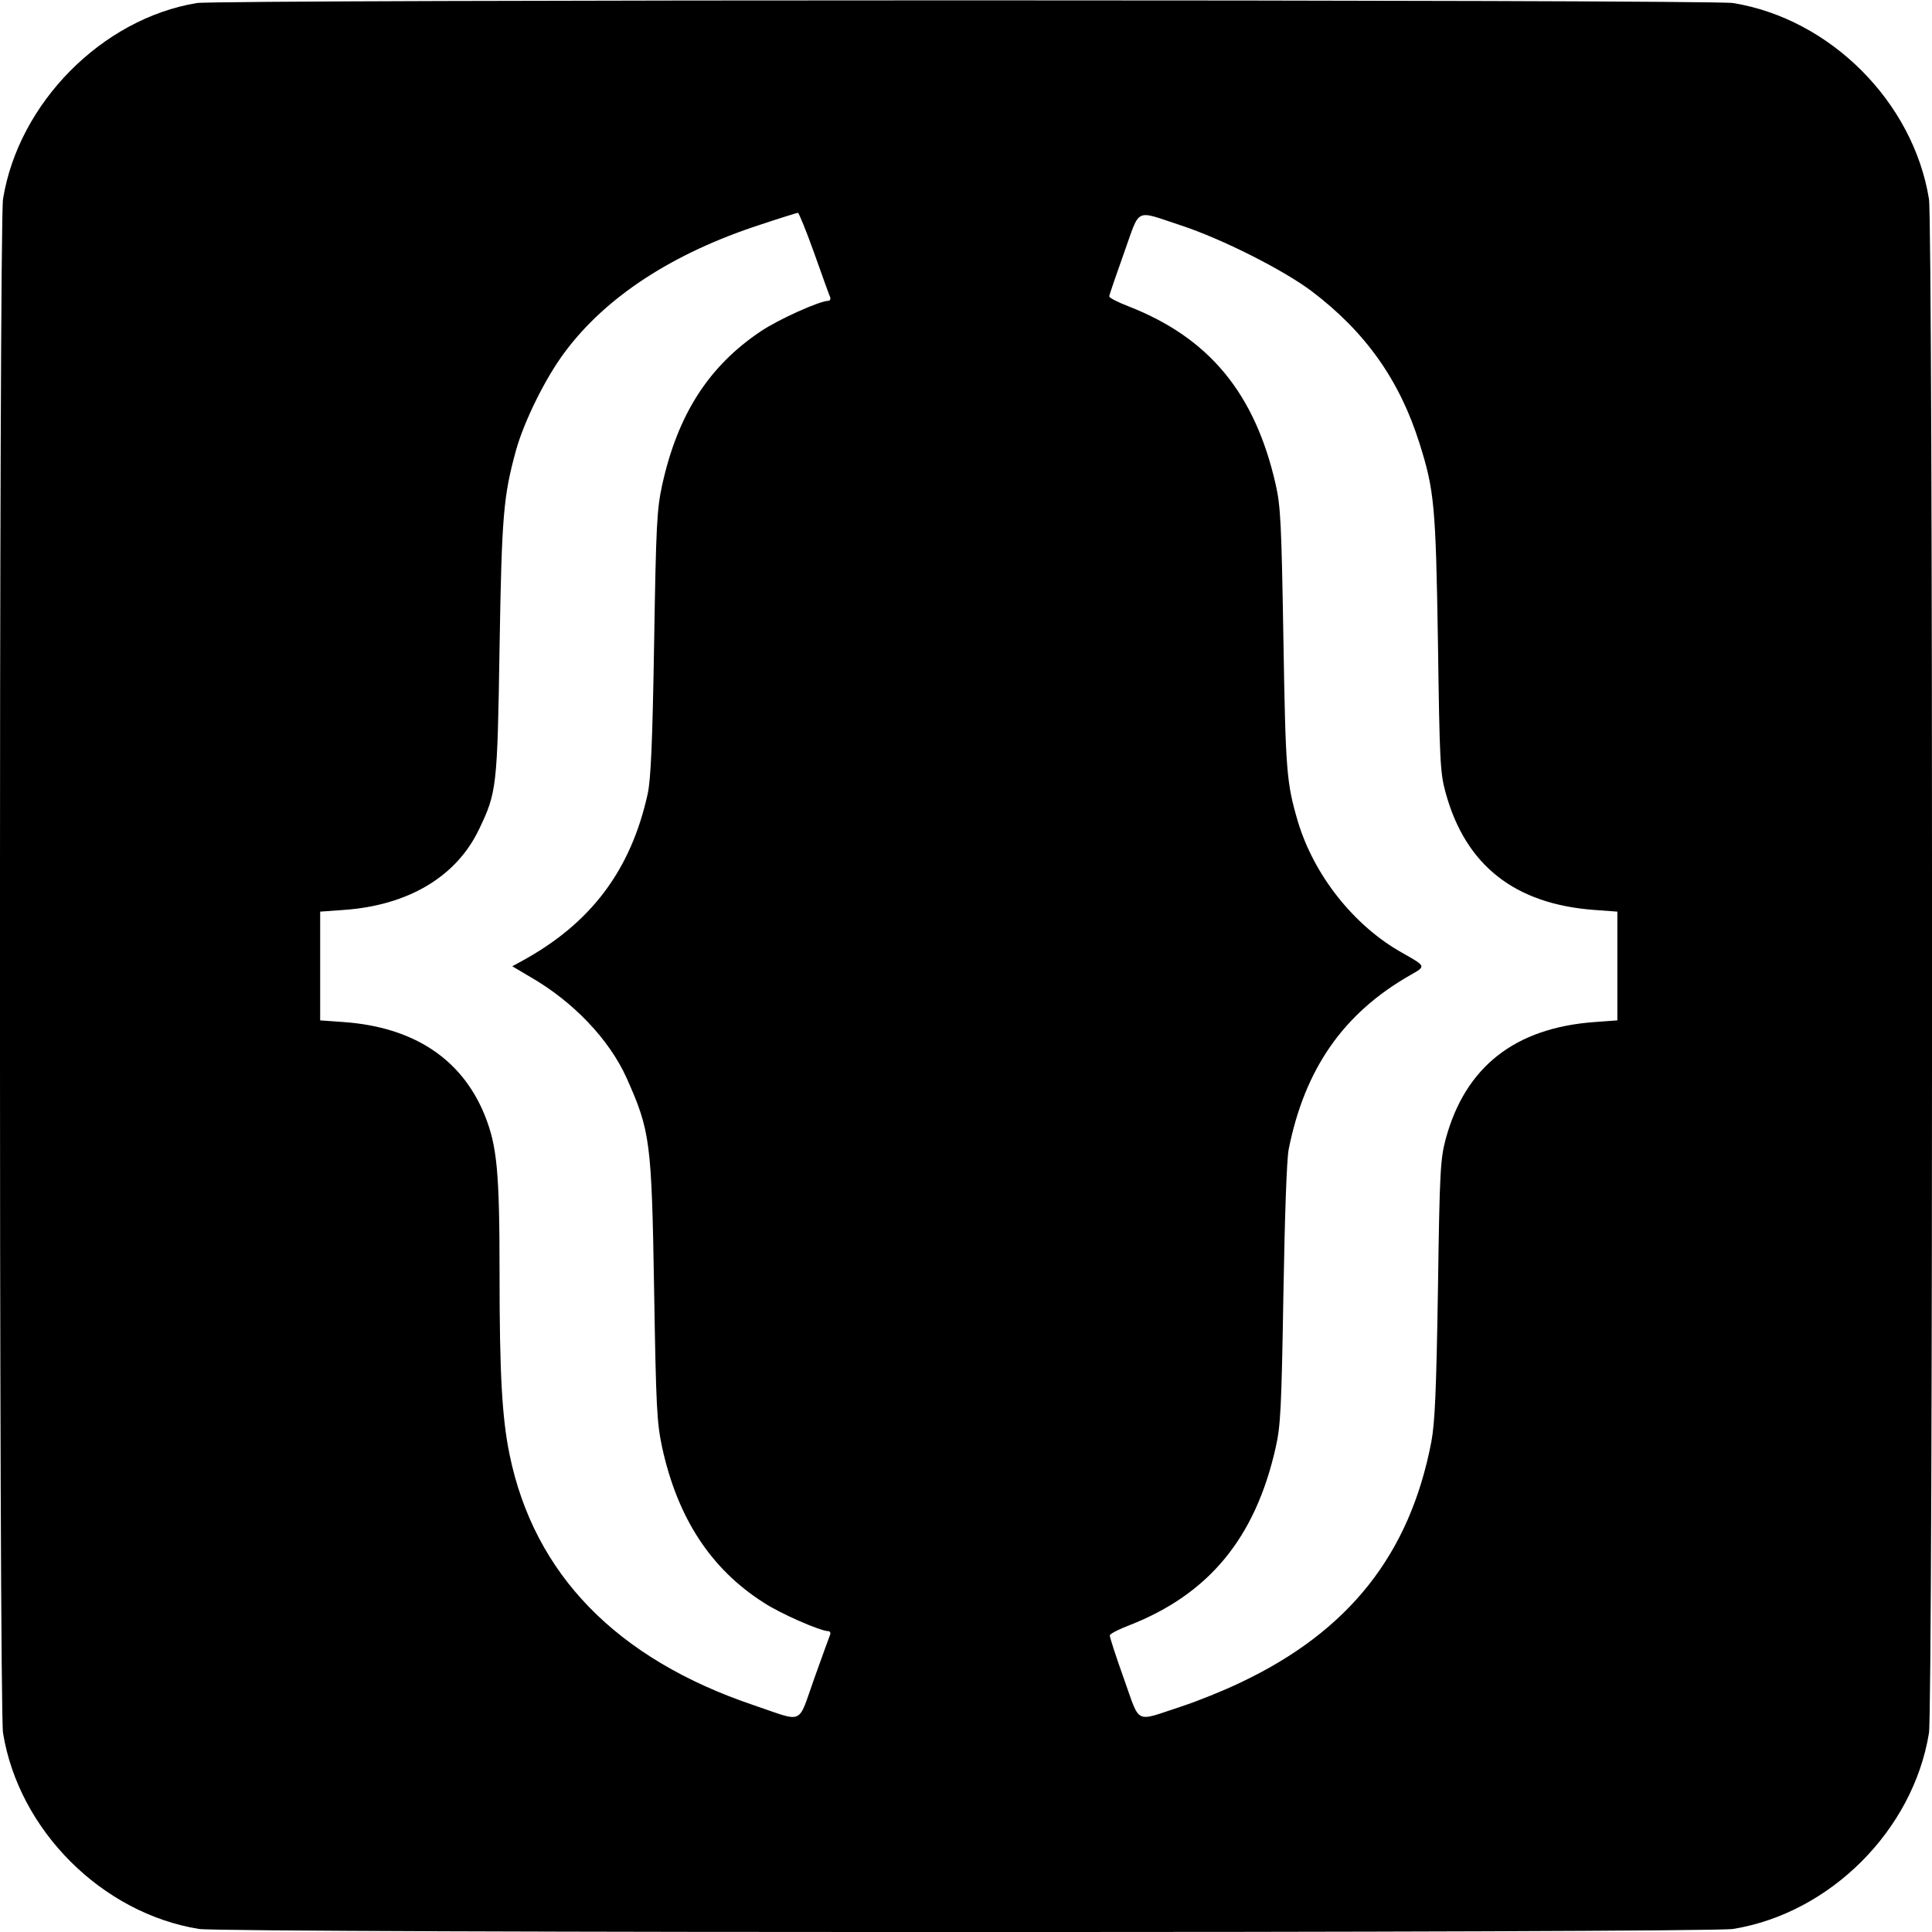
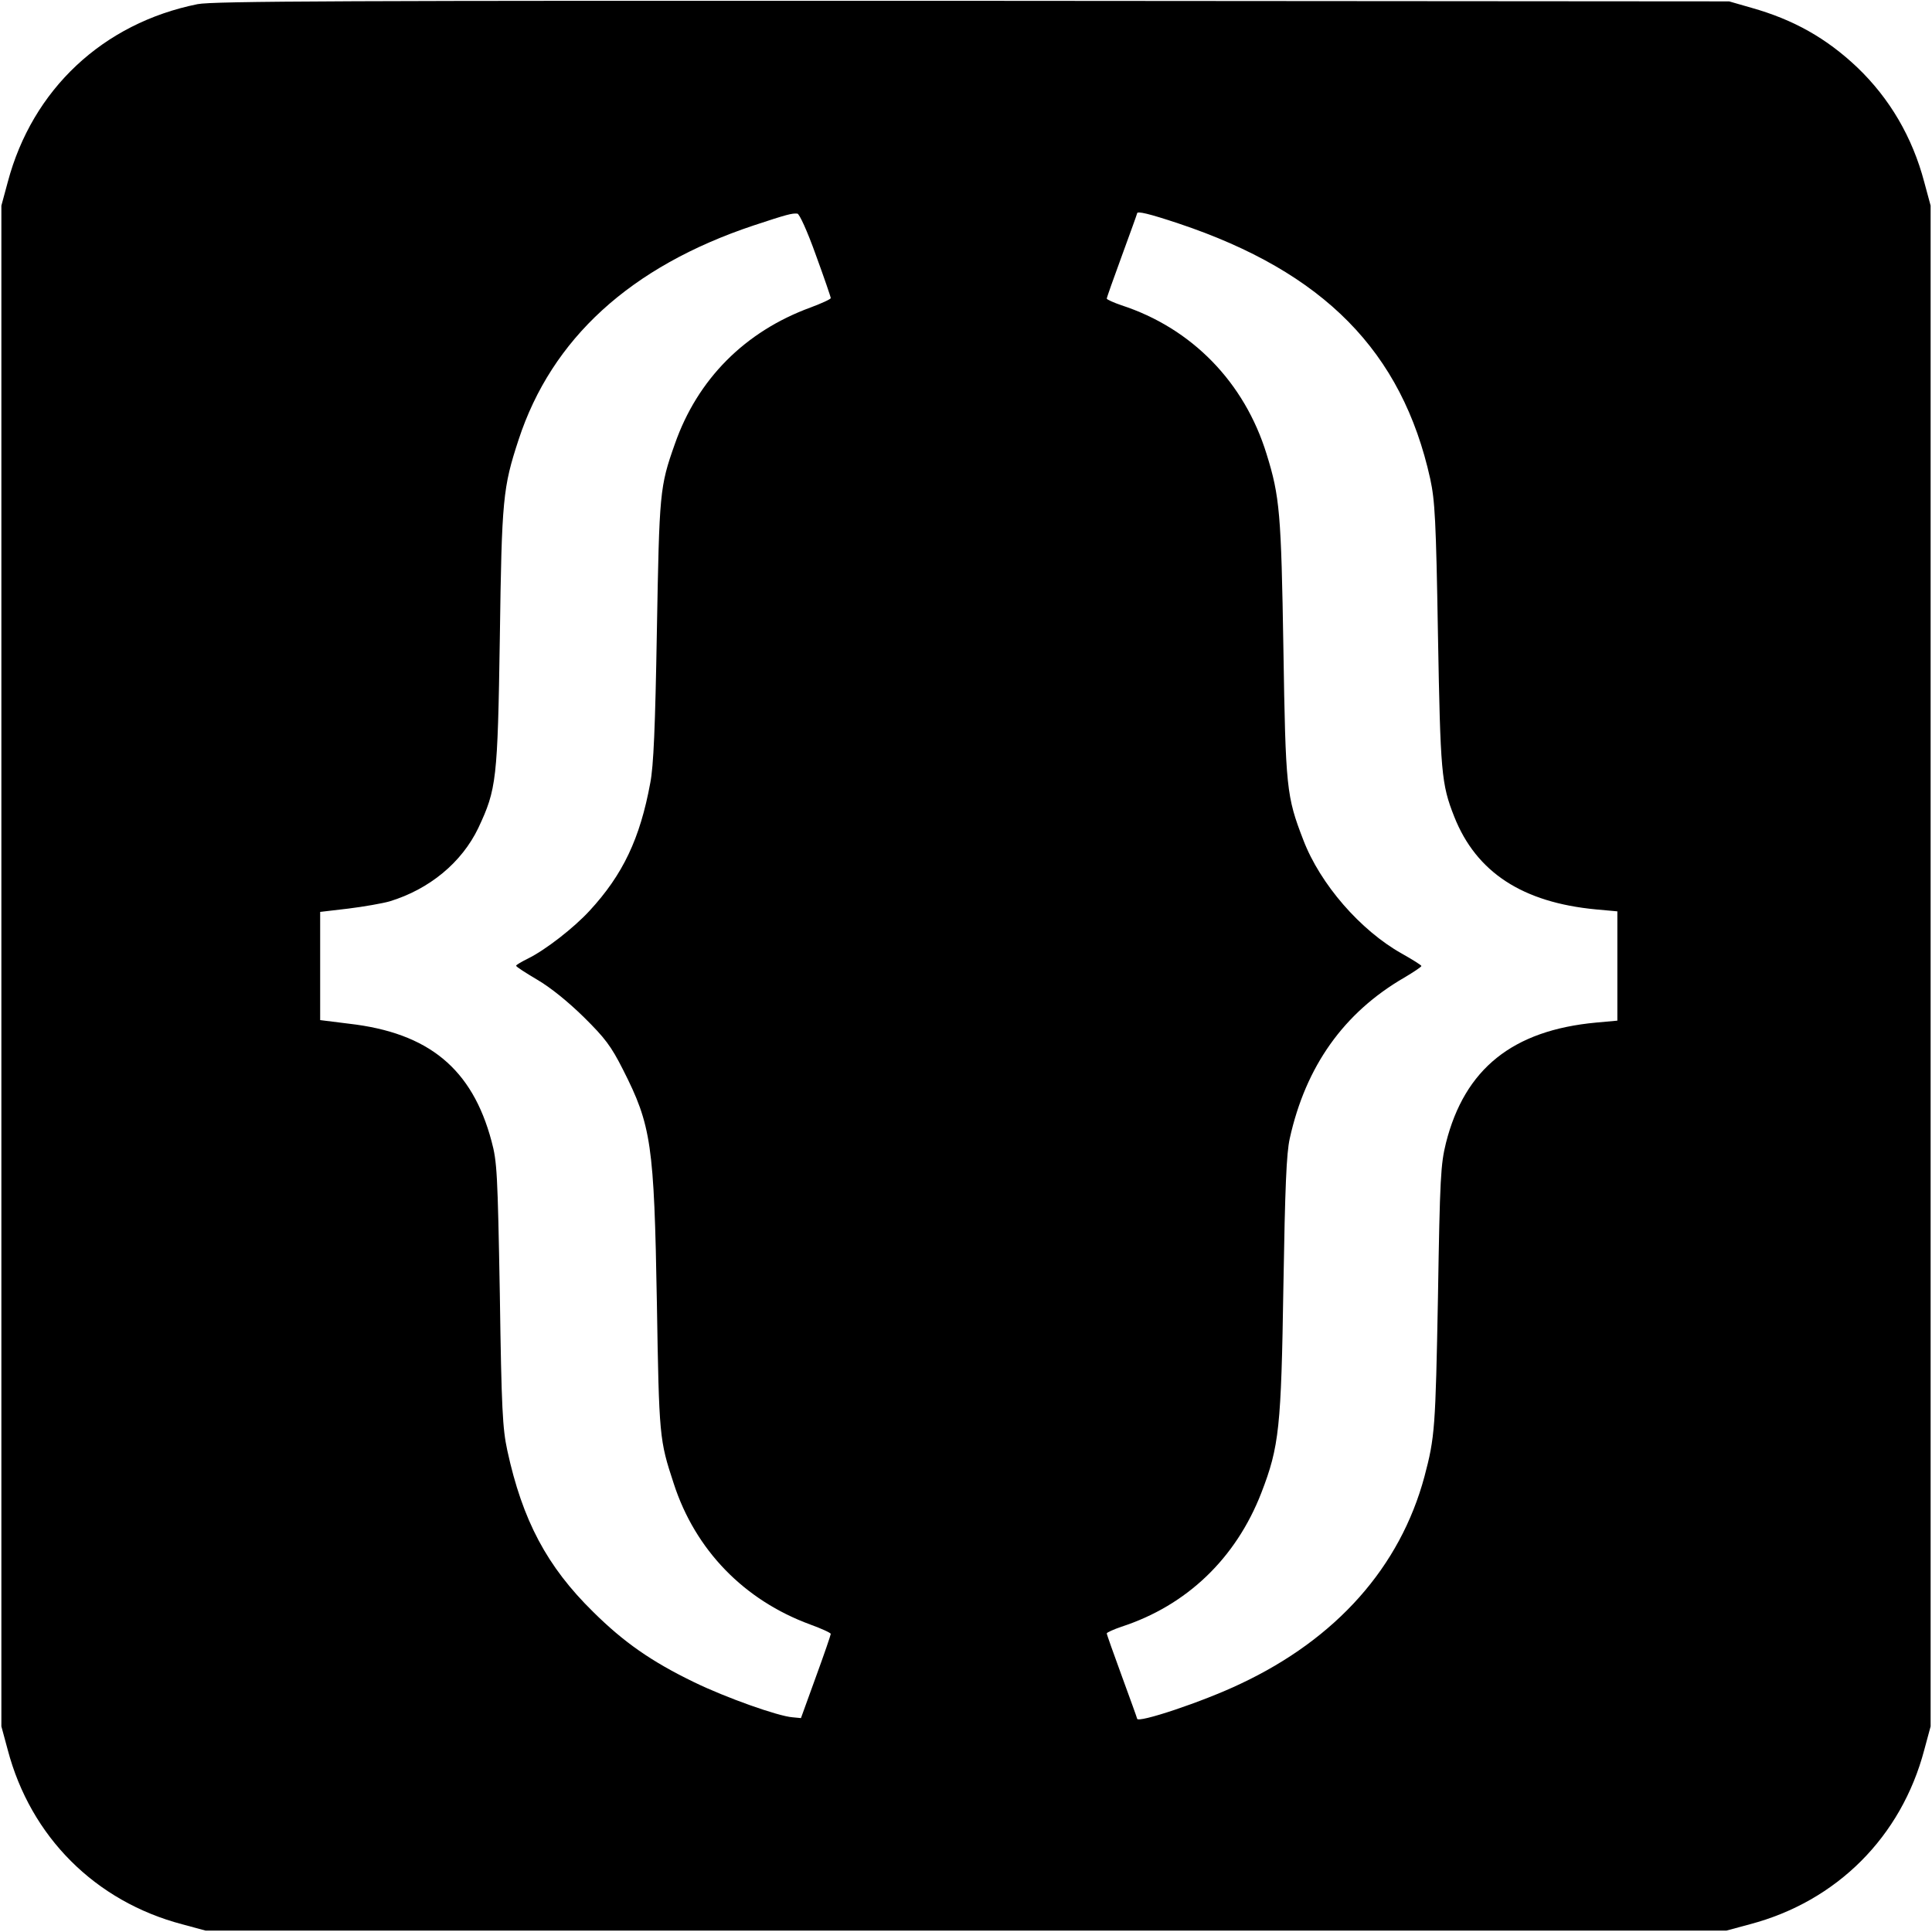
<svg xmlns="http://www.w3.org/2000/svg" version="1.0" width="700pt" height="700pt" viewBox="0 0 700 700" preserveAspectRatio="xMidYMid meet">
  <g transform="translate(0,700) scale(0.1,-0.1)" fill="#000000" stroke="none">
-     <path d="M713 6989 c-344 -57 -646 -363 -702 -710 -15 -89 -15 -5469 0 -5558 57 -352 358 -653 710 -710 89 -15 5469 -15 5558 0 352 57 653 358 710 710 15 89 15 5469 0 5558 -57 352 -358 653 -710 710 -80 13 -5489 13 -5566 0z m2237 -906 c29 -82 55 -154 58 -160 2 -7 -1 -13 -7 -13 -31 0 -180 -67 -244 -110 -190 -127 -302 -303 -358 -558 -19 -88 -22 -143 -29 -572 -6 -365 -12 -491 -23 -545 -61 -278 -206 -471 -458 -608 l-33 -18 66 -39 c156 -90 285 -226 348 -365 86 -193 91 -228 100 -770 7 -427 10 -479 29 -569 56 -256 176 -440 367 -562 60 -40 207 -104 235 -104 6 0 9 -6 7 -12 -3 -7 -29 -79 -58 -160 -61 -171 -34 -159 -217 -97 -499 168 -798 475 -887 910 -27 132 -36 292 -36 650 0 375 -9 467 -54 579 -83 204 -258 319 -512 337 l-84 6 0 197 0 197 84 6 c234 16 409 120 491 291 65 135 67 153 75 661 8 481 14 547 60 715 30 106 107 262 177 355 149 200 391 358 708 461 72 24 133 43 136 43 3 1 30 -65 59 -146z m1330 100 c148 -49 368 -160 471 -237 196 -148 320 -323 392 -552 54 -171 59 -225 67 -724 6 -431 8 -471 28 -543 72 -262 250 -403 540 -424 l82 -6 0 -197 0 -197 -82 -6 c-289 -21 -469 -162 -540 -424 -19 -72 -22 -113 -28 -543 -6 -372 -11 -483 -24 -554 -78 -407 -298 -686 -691 -872 -60 -29 -157 -68 -215 -87 -172 -56 -147 -69 -208 101 -29 81 -52 152 -51 157 2 6 33 22 70 36 289 113 457 316 531 644 18 80 21 141 28 555 5 289 12 488 19 525 58 292 198 493 439 631 60 34 60 32 -28 82 -175 98 -320 282 -378 477 -41 140 -44 182 -52 660 -7 419 -10 480 -28 560 -75 330 -241 531 -533 645 -39 15 -70 31 -70 36 0 5 24 75 53 156 61 170 36 157 208 101z" />
+     <path d="M716 6985 c-343 -69 -599 -309 -688 -645 l-23 -85 0 -2755 0 -2755 23 -85 c83 -315 317 -549 632 -632 l85 -23 2755 0 2755 0 85 23 c315 83 549 317 632 632 l23 85 0 2755 0 2755 -23 85 c-43 163 -125 303 -243 416 -112 106 -231 173 -384 216 l-80 23 -2740 2 c-2285 1 -2751 -1 -2809 -12z m2240 -909 c30 -82 54 -152 54 -156 0 -4 -33 -19 -73 -34 -238 -87 -410 -260 -492 -495 -55 -155 -56 -175 -65 -676 -6 -351 -12 -491 -24 -552 -37 -201 -99 -332 -220 -463 -57 -62 -160 -142 -223 -173 -24 -12 -43 -23 -43 -26 0 -4 35 -26 77 -51 48 -28 112 -80 168 -135 77 -76 99 -105 142 -190 103 -203 113 -270 123 -845 8 -487 9 -497 61 -655 78 -241 255 -423 495 -511 41 -15 74 -30 74 -34 0 -4 -24 -74 -54 -156 l-54 -149 -31 3 c-52 4 -241 71 -356 127 -155 75 -255 145 -366 255 -167 164 -256 331 -311 585 -17 79 -21 148 -27 565 -8 441 -10 481 -30 555 -70 263 -228 393 -517 426 l-104 13 0 196 0 196 102 12 c57 7 124 19 149 26 145 44 262 141 322 266 66 141 70 172 78 690 7 504 11 543 68 717 120 366 405 627 851 776 121 40 140 45 159 43 7 0 36 -63 67 -150z m1315 114 c526 -176 809 -464 911 -925 17 -79 21 -148 28 -565 9 -499 12 -540 59 -659 80 -202 248 -311 514 -336 l77 -7 0 -198 0 -198 -77 -7 c-302 -28 -476 -167 -544 -436 -19 -77 -22 -124 -29 -559 -9 -474 -11 -507 -49 -650 -88 -327 -318 -587 -667 -751 -136 -65 -374 -144 -374 -126 0 2 -25 71 -55 153 -30 82 -55 152 -55 156 0 3 24 14 53 24 237 77 415 248 507 485 65 168 72 237 80 749 6 361 11 481 23 535 58 262 196 456 415 583 34 20 62 39 62 42 0 3 -32 23 -71 45 -150 84 -296 252 -357 412 -61 158 -64 186 -72 693 -8 489 -13 551 -61 705 -80 260 -271 456 -526 539 -29 10 -53 21 -53 24 0 4 25 74 55 156 30 82 55 151 55 153 0 9 43 -1 151 -37z" />
  </g>
</svg>
